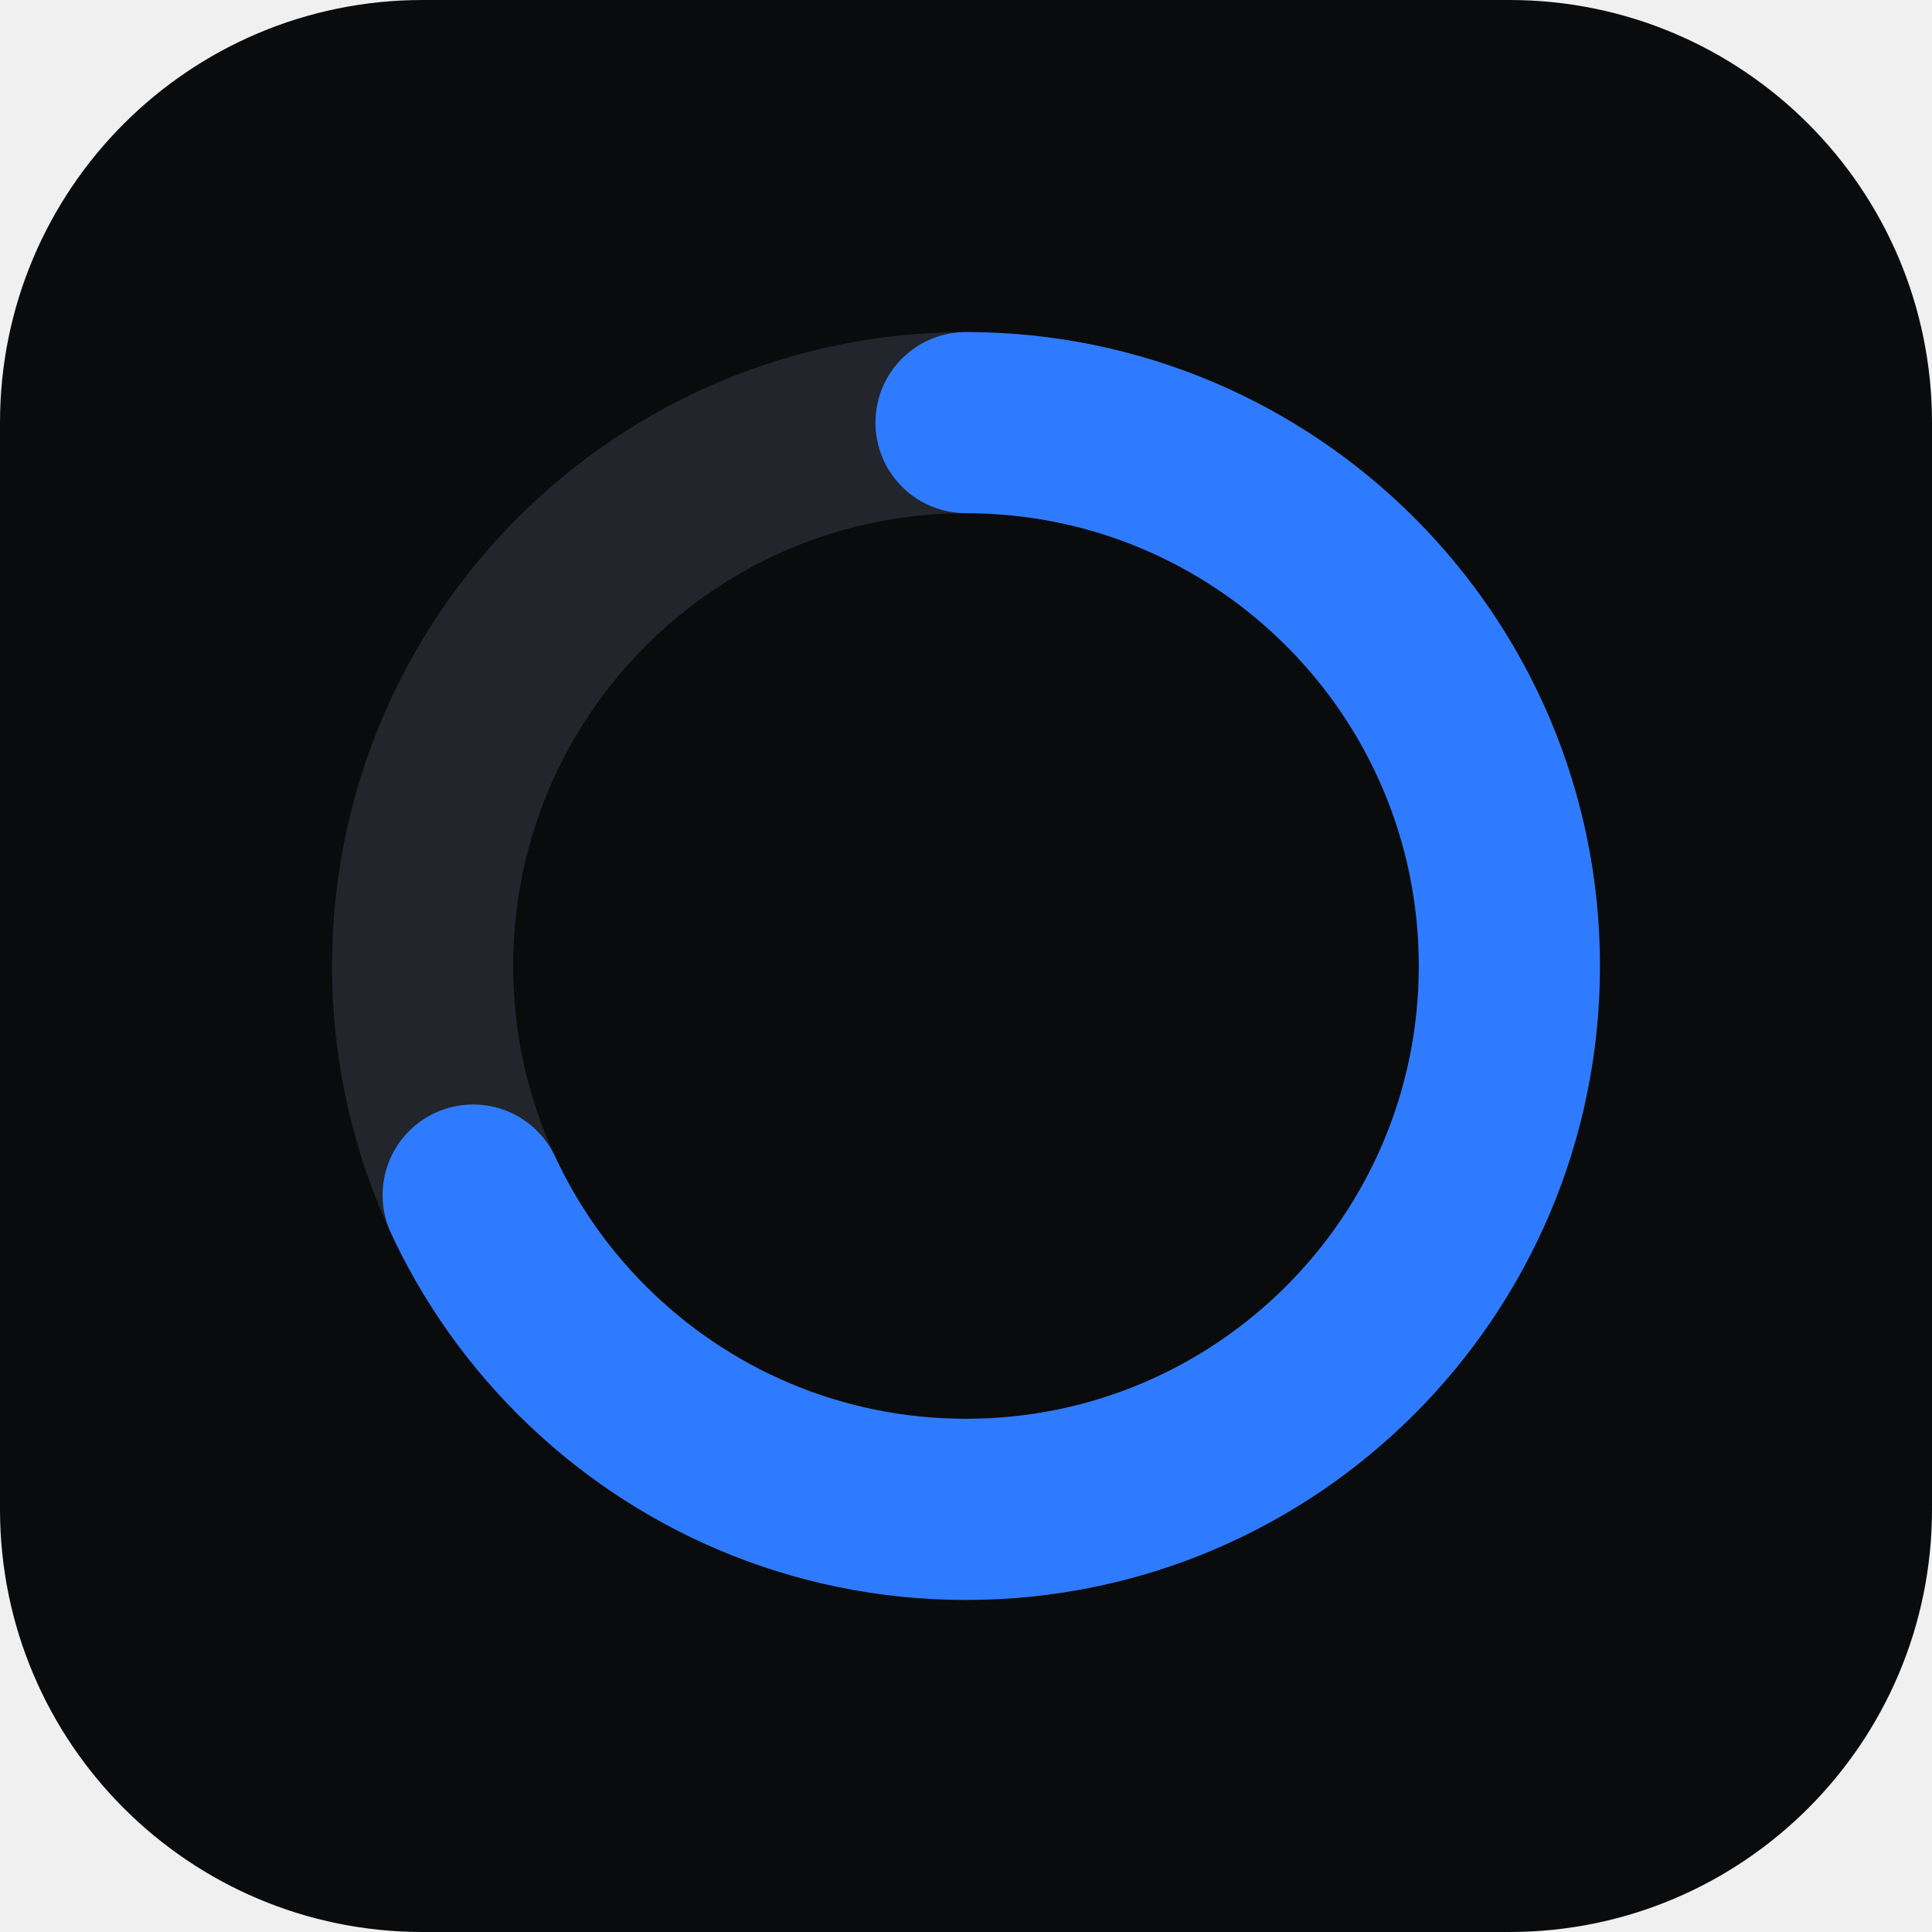
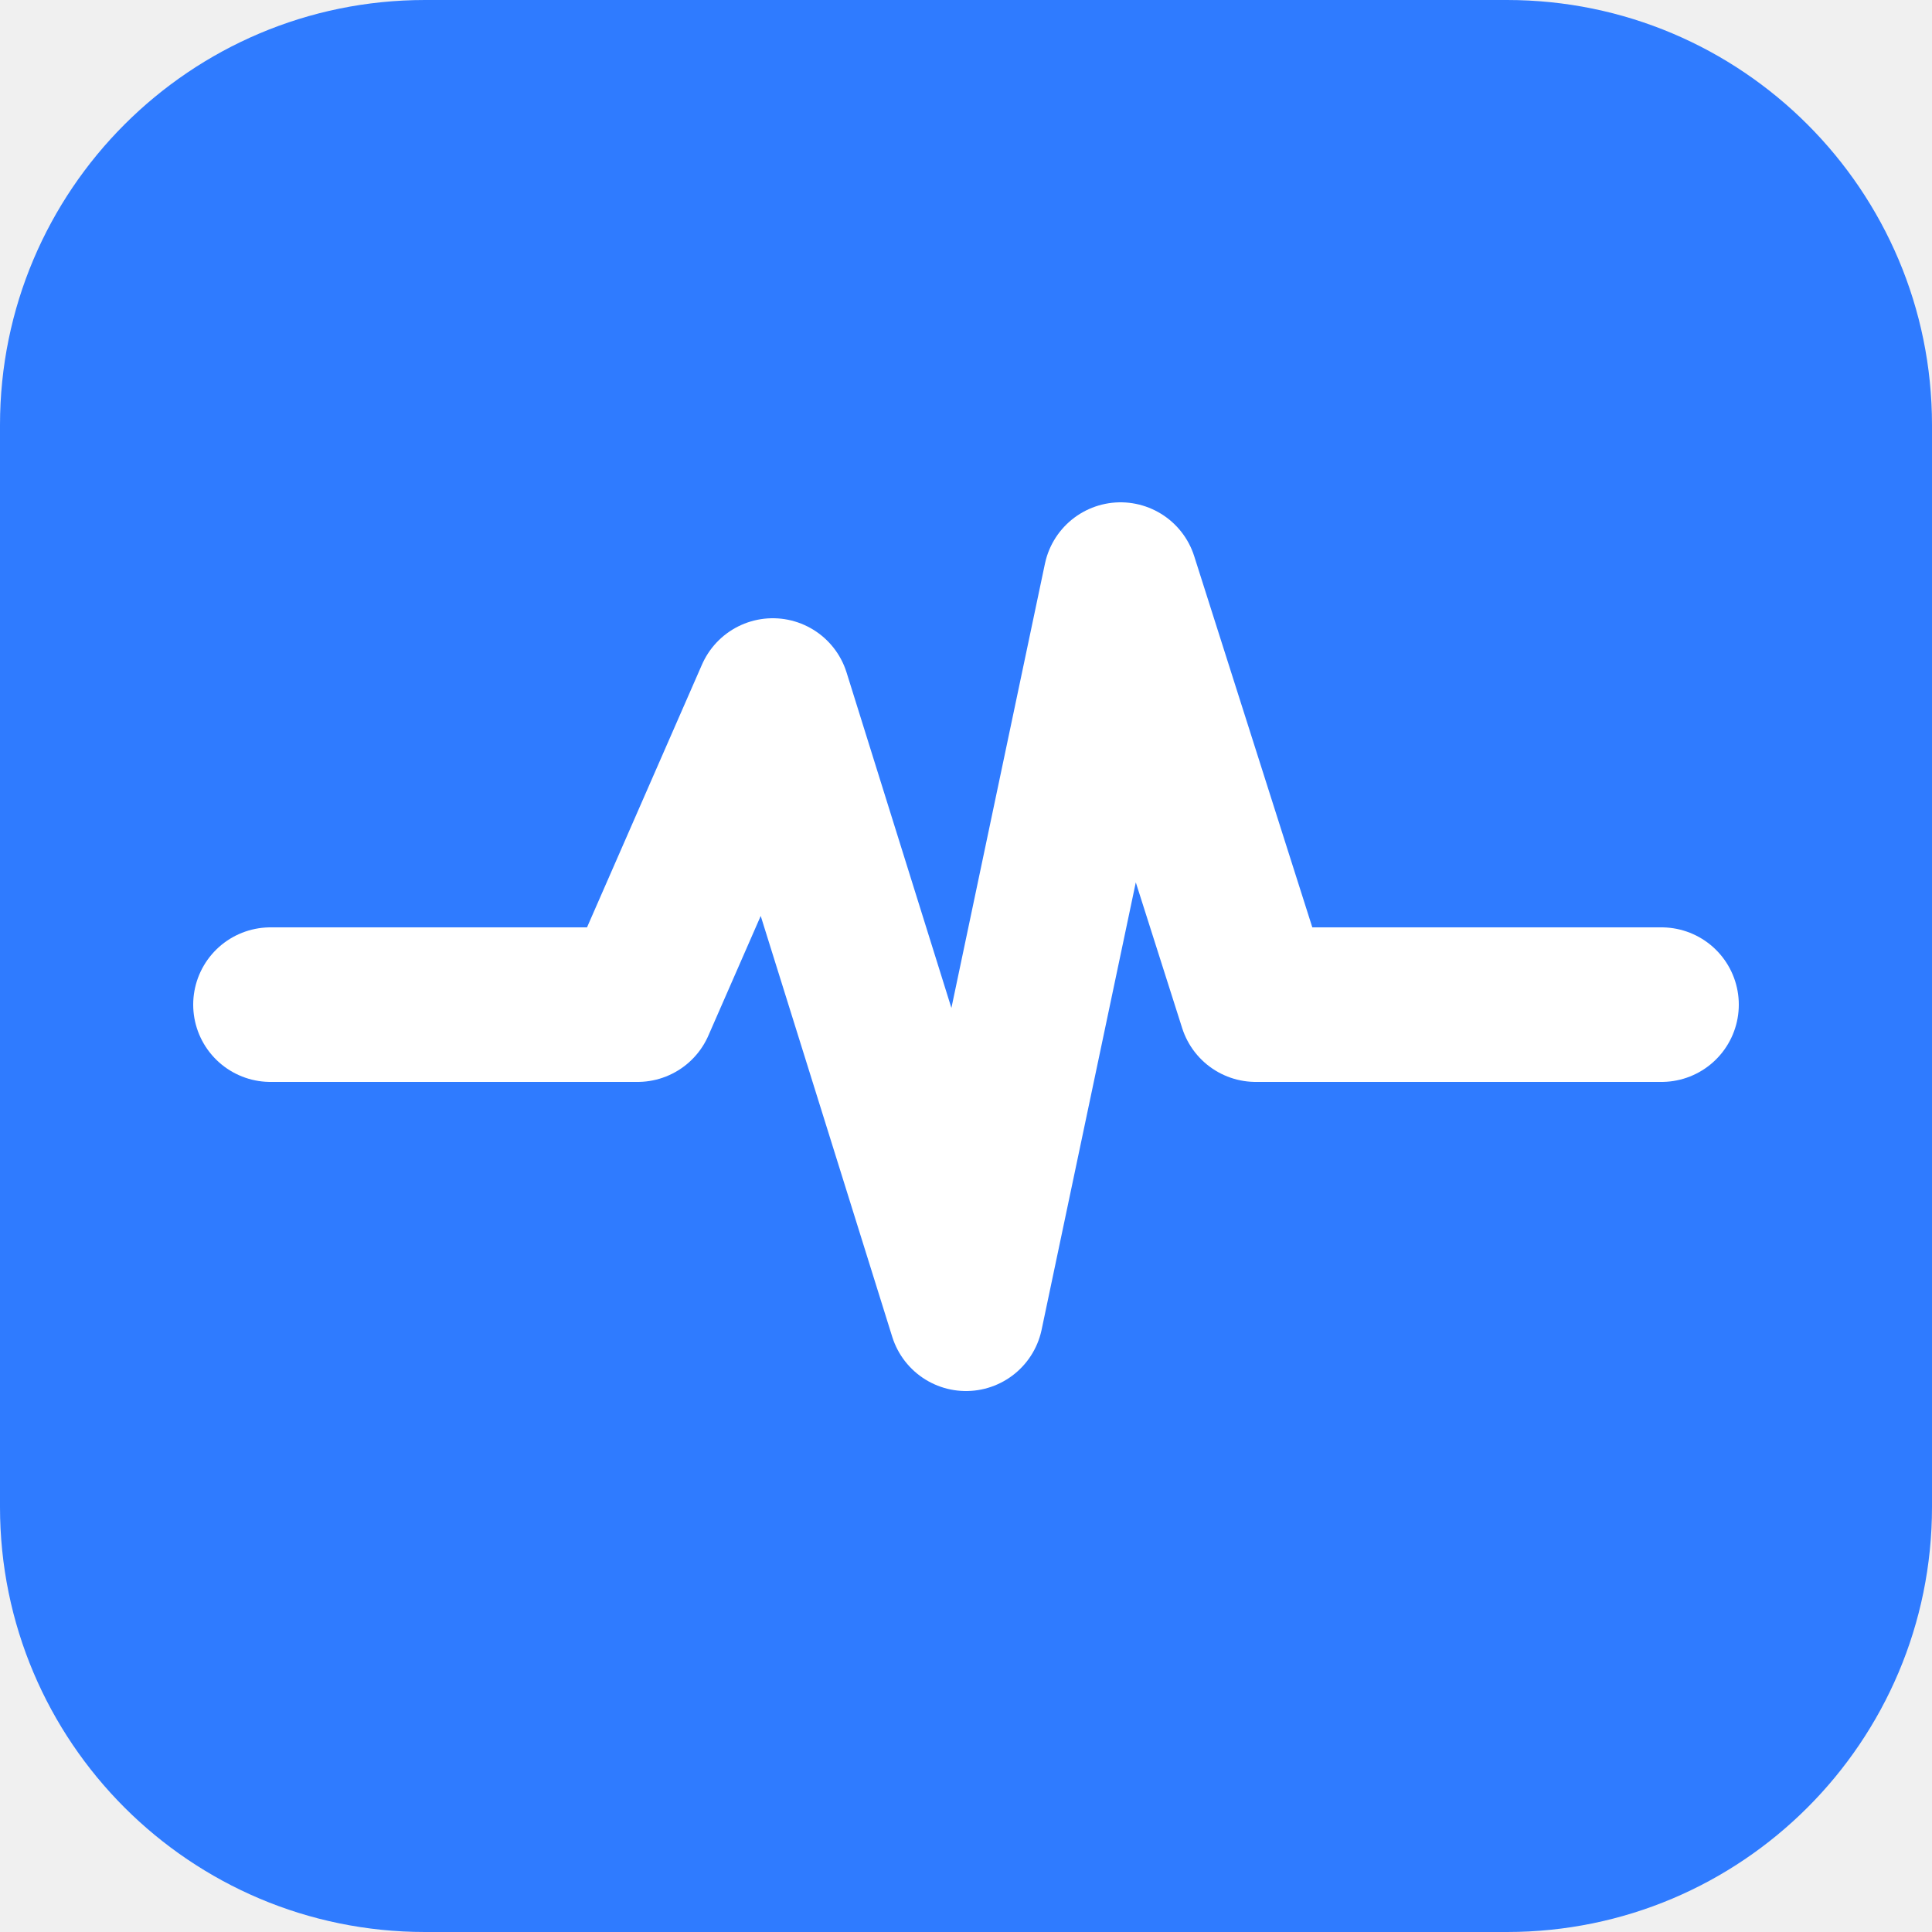
- <svg xmlns="http://www.w3.org/2000/svg" viewBox="0 0 64 64">
-   <rect width="64" height="64" rx="14" fill="#0A0B0D" />
-   <circle cx="32" cy="32" r="18" fill="none" stroke="#22252B" stroke-width="6" />
-   <circle cx="32" cy="32" r="18" fill="none" stroke="#2F7BFF" stroke-width="6" stroke-linecap="round" stroke-dasharray="77 113" transform="rotate(-90 32 32)" />
+ <svg xmlns="http://www.w3.org/2000/svg" viewBox="0 0 100 100">
+   <rect width="100" height="100" rx="22" fill="#2F7BFF" />
+   <path d="M14 52H33L40 36L50 68L58 30L65 52H86" fill="none" stroke="#fff" stroke-width="8" stroke-linecap="round" stroke-linejoin="round" />
</svg>
